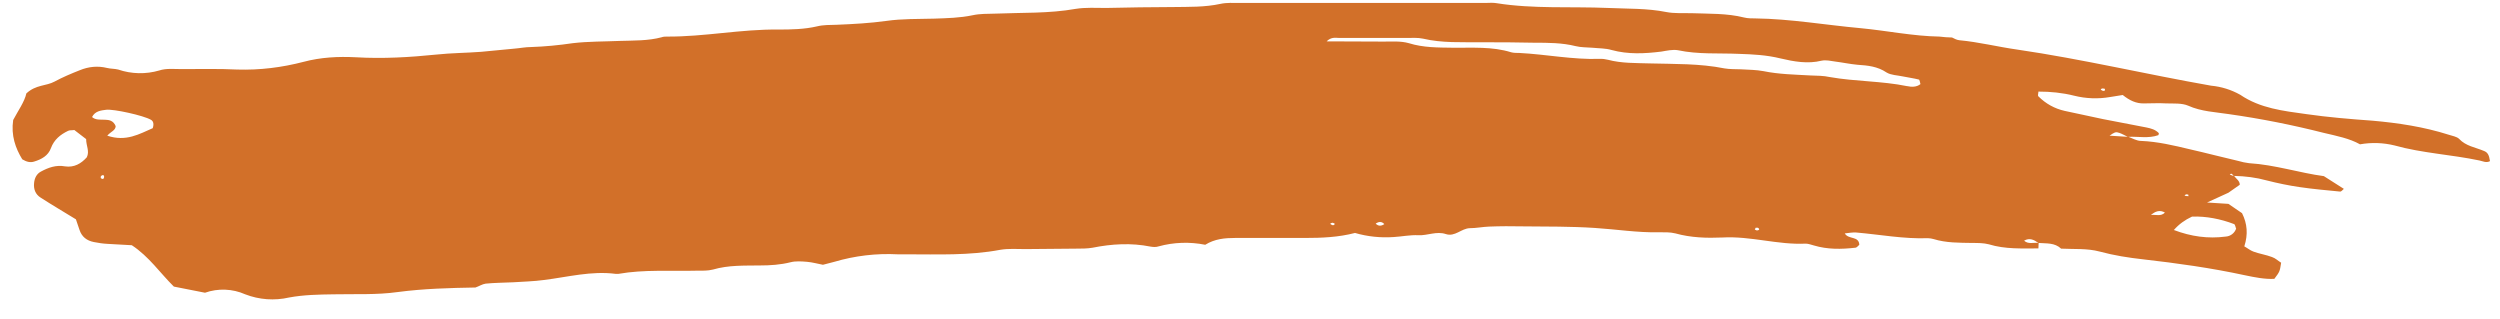
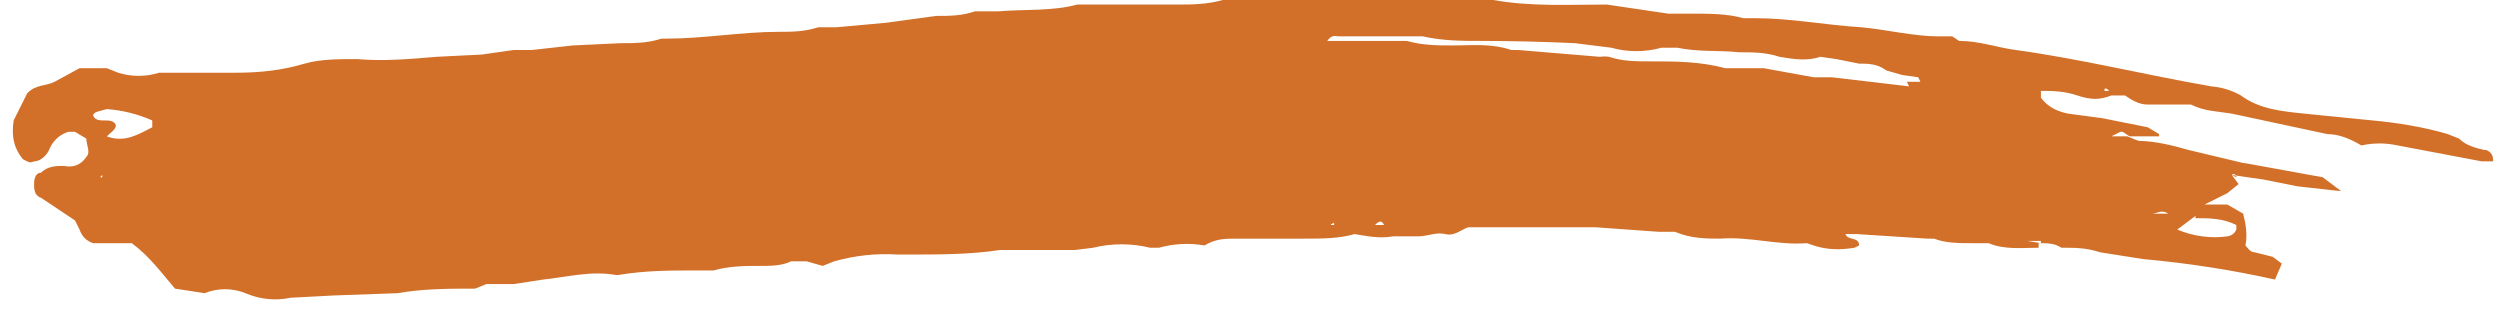
<svg xmlns="http://www.w3.org/2000/svg" width="110" height="14" fill="none">
-   <path d="M109.29 6.64c-.38-.16-.79-.21-1.09-.53-.1-.1-.3-.13-.45-.18-1.1-.35-2.23-.52-3.36-.62-.97-.07-1.95-.15-2.92-.29-1-.14-2.02-.25-2.9-.85a3.23 3.23 0 0 0-1.28-.4c-2.85-.5-5.67-1.17-8.54-1.59-.85-.12-1.68-.33-2.54-.41-.11-.01-.22-.07-.32-.12-.19 0-.37-.02-.55-.04-1.17-.02-2.31-.26-3.47-.37-1.55-.14-3.08-.41-4.64-.43-.16 0-.33 0-.49-.04-.76-.19-1.54-.16-2.32-.19-.37-.01-.74.02-1.1-.05-.85-.17-1.71-.14-2.57-.18-1.63-.07-3.27.05-4.9-.21-.16-.03-.33-.01-.49-.01h-10.8c-.29 0-.58-.02-.86.04-.69.15-1.38.13-2.08.14-.98 0-1.96.02-2.94.04-.45 0-.91-.03-1.35.04-1.18.21-2.37.16-3.55.21-.33.01-.66 0-.98.07-.57.12-1.14.13-1.7.15-.7.02-1.4 0-2.1.1-.72.1-1.45.14-2.19.17-.29.01-.58 0-.86.07-.56.13-1.13.14-1.7.14-1.64-.02-3.26.32-4.9.31-.08 0-.16 0-.24.03-.6.16-1.22.14-1.83.16-.7.03-1.4.02-2.08.1-.61.09-1.22.15-1.84.17-.24 0-.48.05-.73.07l-1.46.14c-.65.05-1.3.05-1.96.12-1.18.12-2.36.19-3.55.12-.78-.04-1.55 0-2.3.2-.96.25-1.93.37-2.92.34-.82-.04-1.64-.02-2.46-.02-.32 0-.67-.04-.97.06a3 3 0 0 1-1.81-.04c-.16-.04-.33-.03-.49-.07-.41-.1-.81-.06-1.2.1-.38.15-.76.31-1.11.5-.37.2-.82.13-1.24.52-.08.37-.37.77-.58 1.17-.1.68.1 1.24.4 1.73.2.12.36.15.52.1.33-.1.62-.26.74-.59.14-.38.42-.6.75-.76.07-.04.16-.02.28-.04l.52.4c0 .3.16.53.03.8-.25.28-.56.46-.96.4-.39-.07-.73.05-1.06.23-.19.1-.28.29-.3.5-.03.27.06.5.28.64.51.33 1.04.64 1.56.96l.16.47c.1.3.32.47.63.53.2.04.4.07.6.08l1.07.06c.76.5 1.25 1.23 1.85 1.82l1.37.27a2.4 2.4 0 0 1 1.77.07 3.3 3.3 0 0 0 1.93.14c.65-.12 1.3-.13 1.96-.14.94-.02 1.9.03 2.82-.1 1.14-.15 2.28-.18 3.42-.2.15-.05.3-.15.45-.17.4-.04.81-.04 1.22-.06.45-.03.9-.04 1.34-.1 1.05-.13 2.09-.41 3.16-.27h.12c1.14-.2 2.29-.11 3.43-.14.25 0 .5.01.73-.05.69-.2 1.38-.17 2.07-.18.45 0 .9-.03 1.34-.14.23-.06.49-.04.73-.02s.48.09.7.13l.5-.13a8.31 8.31 0 0 1 2.79-.33h.37c1.39 0 2.78.06 4.15-.2.36-.06.74-.03 1.1-.03l2.22-.02c.24 0 .5 0 .73-.04.85-.17 1.7-.22 2.55-.05.11.02.25.03.36-.01a4.45 4.45 0 0 1 2.05-.07c.42-.26.86-.3 1.32-.3h3.07c.74 0 1.47-.03 2.2-.22.55.16 1.12.22 1.7.18.36-.02.73-.1 1.09-.08.4.02.8-.19 1.21-.05.4.13.68-.25 1.05-.26.28 0 .57-.06.85-.07.5-.02.98-.02 1.48-.01 1.06.01 2.12 0 3.18.07.94.06 1.87.21 2.8.19.25 0 .5-.01.74.05.68.19 1.38.21 2.07.18 1.24-.07 2.43.33 3.66.27.12 0 .24.05.36.08.6.18 1.21.17 1.82.1.07 0 .12-.08.18-.13-.02-.4-.48-.22-.64-.5.18-.02.34-.05.5-.04 1.05.09 2.1.29 3.16.25.09 0 .17.02.25.04.55.17 1.13.16 1.7.17.24 0 .5 0 .73.06.72.22 1.45.18 2.18.18l.01-.24c.35.03.7-.02.99.25.56.03 1.15-.02 1.7.13.63.17 1.27.27 1.9.34 1.5.17 3 .38 4.48.7.43.09.87.18 1.3.16.24-.32.24-.32.3-.71-.13-.08-.25-.2-.4-.25-.26-.1-.55-.14-.82-.24-.14-.05-.27-.16-.4-.23.17-.53.13-1-.1-1.46l-.6-.41-.94-.06.94-.43.5-.35c0-.18-.16-.26-.25-.39.49.01.97.07 1.44.2.47.12.95.22 1.43.29.6.09 1.2.14 1.8.2.05 0 .1-.07.16-.12l-.88-.56c-1.06-.14-2.15-.5-3.29-.57a2.87 2.87 0 0 1-.48-.1c-.7-.16-1.41-.35-2.12-.51-.71-.17-1.42-.34-2.16-.37-.18 0-.36-.11-.55-.18.44-.02.88.08 1.31-.07.02 0 .02-.06.03-.09-.15-.16-.35-.21-.54-.25l-1.92-.37-1.68-.36c-.45-.1-.84-.32-1.16-.64-.04-.03 0-.13 0-.21.53 0 1.05.05 1.57.18s1.05.15 1.58.06l.56-.09c.3.24.59.38.94.37.32 0 .65-.02.98 0 .32.01.68-.02.96.1.58.26 1.2.28 1.78.37 1.42.2 2.82.48 4.2.83.55.13 1.12.24 1.58.5a3.68 3.68 0 0 1 1.52.05c1.22.34 2.49.4 3.73.66.15.03.3.12.47.03-.04-.28-.11-.39-.27-.45zM4.44 7.84c-.02-.01 0-.06 0-.1.03 0 .06-.04.1-.04.01 0 .05.05.04.08 0 .1-.07.12-.14.06zm2.28-2.2c-.58.25-1.17.61-2 .33.16-.19.36-.22.37-.42-.2-.49-.74-.13-1.04-.4.13-.26.38-.29.62-.32.33-.04 1.64.25 1.97.44.11.06.14.19.08.37zM58.7 9.9c-.02 0-.06.02-.09 0-.1-.04-.1-.08.02-.1l.09.03c0 .02 0 .06-.02.07zm1.83-.06c.13-.09.26-.11.38.02-.13.09-.26.1-.38-.02zm16.78.3c-.03 0-.07-.03-.1-.04l.04-.08h.1c.09.06.06.11-.04.12zm6.6-6.35c-1.12-.23-2.27-.2-3.4-.4-.27-.06-.56-.06-.85-.07-.7-.04-1.39-.05-2.07-.19-.32-.06-.65-.06-.98-.08-.24-.01-.5 0-.73-.04-1.1-.22-2.2-.19-3.3-.22-.61-.02-1.23 0-1.83-.16a1.26 1.26 0 0 0-.36-.04c-1.19.04-2.36-.2-3.54-.26-.12 0-.25 0-.36-.03-.84-.26-1.7-.19-2.56-.2-.65-.01-1.3 0-1.94-.2-.35-.1-.73-.07-1.1-.07l-2.52-.01c.22-.21.4-.15.57-.15h2.94c.24 0 .5-.02.73.03.85.2 1.7.15 2.57.16.77 0 1.55 0 2.33.02.6 0 1.22 0 1.82.15.24.06.49.05.73.07.29.03.58.02.85.1.73.2 1.46.16 2.19.07.24-.04.5-.1.73-.06.89.19 1.79.12 2.68.16.62.02 1.22.05 1.83.2.59.14 1.2.25 1.81.1.2-.04.4.01.61.04.32.04.64.11.97.14.45.03.88.07 1.28.34.2.12.47.12.7.17.24.05.48.08.72.14.03 0 .05.12.07.2-.17.14-.4.13-.58.09zm14.38 3.96l-.18-.07c.1-.1.13.04.18.07zm-2.11.8l.1.01c.01 0 0 .05.02.07-.06 0-.12 0-.18-.02.02-.02.03-.05.06-.05zm.28.98c.61-.02 1.24.1 1.84.33.05.02.06.14.09.2a.52.52 0 0 1-.46.35c-.77.1-1.52 0-2.28-.29.23-.26.48-.44.8-.59zm-1.2-.18c-.18.19-.41.08-.62.11.18-.15.38-.25.63-.1zm-2.03-3.51c.13.04.26.12.39.18l-.8-.05c.2-.14.27-.18.4-.13zm-3.54 4.85c-.21-.03-.44.07-.63-.1.24-.14.44-.04.63.1zm2.92-6.7c-.03 0-.07.02-.1 0-.1-.04-.1-.08.01-.1l.1.02-.01.08z" fill="#D27029" />
+   <path d="M109.3 6.6c-.4-.1-.8-.2-1.1-.5l-.5-.2c-1-.3-2.2-.5-3.3-.6l-3-.3c-1-.1-2-.2-2.8-.8a3.2 3.2 0 0 0-1.3-.4c-2.9-.5-5.7-1.2-8.6-1.6-.8-.1-1.6-.4-2.5-.4l-.3-.2h-.6c-1.1 0-2.3-.3-3.4-.4-1.6-.1-3.1-.4-4.7-.4h-.5C76 .6 75.2.6 74.4.6h-1L70.7.2c-1.7 0-3.3.1-5-.2H53.8c-.7.2-1.4.2-2 .2h-4.4c-1.1.3-2.3.2-3.5.3h-1c-.6.2-1.1.2-1.7.2L39 1l-2.2.2H36c-.6.2-1.2.2-1.7.2-1.7 0-3.3.3-5 .3h-.2c-.6.2-1.2.2-1.8.2l-2.1.1-1.8.2h-.8l-1.4.2-2 .1c-1.2.1-2.3.2-3.5.1-.8 0-1.6 0-2.3.2-1 .3-2 .4-3 .4H7a3 3 0 0 1-1.8 0L4.7 3H3.5l-1.1.6c-.4.2-.8.1-1.2.5L.6 5.3C.5 6 .6 6.5 1 7c.2.1.3.2.5.1.3 0 .6-.3.7-.6.2-.4.5-.6.8-.7h.3l.5.3c0 .3.2.6 0 .8-.2.3-.5.5-1 .4-.3 0-.7 0-1 .3-.2 0-.3.2-.3.5 0 .2 0 .5.3.6l1.5 1 .2.4c.1.3.3.5.6.6H5.8c.8.6 1.3 1.3 1.9 2l1.3.2a2.4 2.4 0 0 1 1.8 0 3.3 3.3 0 0 0 2 .2l1.9-.1 2.8-.1c1.1-.2 2.3-.2 3.4-.2l.5-.2h1.2l1.3-.2c1-.1 2.1-.4 3.2-.2h.1c1.2-.2 2.3-.2 3.4-.2h.8c.7-.2 1.4-.2 2-.2.5 0 1 0 1.4-.2h.7l.7.2.5-.2a8.3 8.3 0 0 1 2.8-.3h.4c1.4 0 2.8 0 4.1-.2H47.3l.8-.1c.8-.2 1.7-.2 2.5 0h.4a4.5 4.5 0 0 1 2-.1c.5-.3.9-.3 1.4-.3h3c.8 0 1.5 0 2.2-.2.6.1 1.1.2 1.7.1h1.1c.4 0 .8-.2 1.2-.1.4.1.7-.2 1-.3h5.6l2.8.2h.7c.7.3 1.4.3 2 .3 1.3-.1 2.5.3 3.8.2l.3.1c.6.2 1.2.2 1.8.1l.2-.1c0-.4-.5-.2-.6-.5h.5l3.1.2h.3c.5.2 1.1.2 1.7.2h.7c.7.3 1.5.2 2.2.2v-.2c.4 0 .7 0 1 .2.6 0 1.1 0 1.7.2l1.9.3a45.3 45.3 0 0 1 5.8.9l.3-.7-.4-.3-.8-.2c-.2 0-.3-.2-.4-.3.1-.5 0-1-.1-1.4L98 9h-1l1-.5.5-.4-.3-.4 1.4.2 1.5.3 1.8.2h.1l-.8-.6-3.3-.6a2.9 2.9 0 0 1-.5-.1l-2.1-.5c-.7-.2-1.5-.4-2.2-.4l-.5-.2H95v-.1l-.5-.3-2-.4L91 5c-.5-.1-.9-.3-1.2-.7V4c.5 0 1 0 1.6.2s1 .2 1.5 0h.6c.3.2.6.4 1 .4h1.9c.6.3 1.2.3 1.8.4l4.2.9c.5 0 1 .2 1.5.5a3.7 3.7 0 0 1 1.6 0l3.7.7h.5c0-.3-.1-.4-.3-.5zM4.4 7.8l.1-.1v.1zm2.3-2.2c-.6.3-1.2.7-2 .4.2-.2.4-.3.4-.5-.2-.4-.8 0-1-.4 0-.2.3-.2.6-.3a6 6 0 0 1 2 .5v.3zm52 4.3c-.2 0-.2 0 0-.1v.1zm1.8 0c.2-.2.3-.2.4 0h-.4zm16.8.2c.1 0 .1 0 0 0zM84 3.8l-3.4-.4h-.8L77.6 3h-1.7c-1.1-.3-2.2-.3-3.3-.3-.6 0-1.2 0-1.8-.2a1.3 1.3 0 0 0-.4 0l-3.6-.3h-.3c-.9-.3-1.7-.2-2.6-.2-.6 0-1.3 0-2-.2h-3.5c.2-.3.4-.2.5-.2h3.7c.9.2 1.7.2 2.6.2a90.9 90.9 0 0 1 4.1.1l.8.1.8.1c.7.2 1.5.2 2.2 0h.7c1 .2 1.8.1 2.7.2.6 0 1.2 0 1.8.2.6.1 1.2.2 1.8 0l.7.1 1 .2c.4 0 .8 0 1.2.3l.7.2.7.1.1.2h-.6zm14.4 4l-.2-.1c.1-.1.1 0 .2 0zm-2.1.8h-.1zm.3 1c.6 0 1.2 0 1.8.3v.2a.5.5 0 0 1-.4.3c-.7.1-1.5 0-2.2-.3l.8-.6zm-1.2-.2h-.7c.2 0 .4-.2.7 0zm-2-3.6l.3.2h-.8l.4-.2zm-3.6 4.9l-.6-.1h.6zm3-6.7h-.2v-.1h.1z" fill="#D27029" />
</svg>
